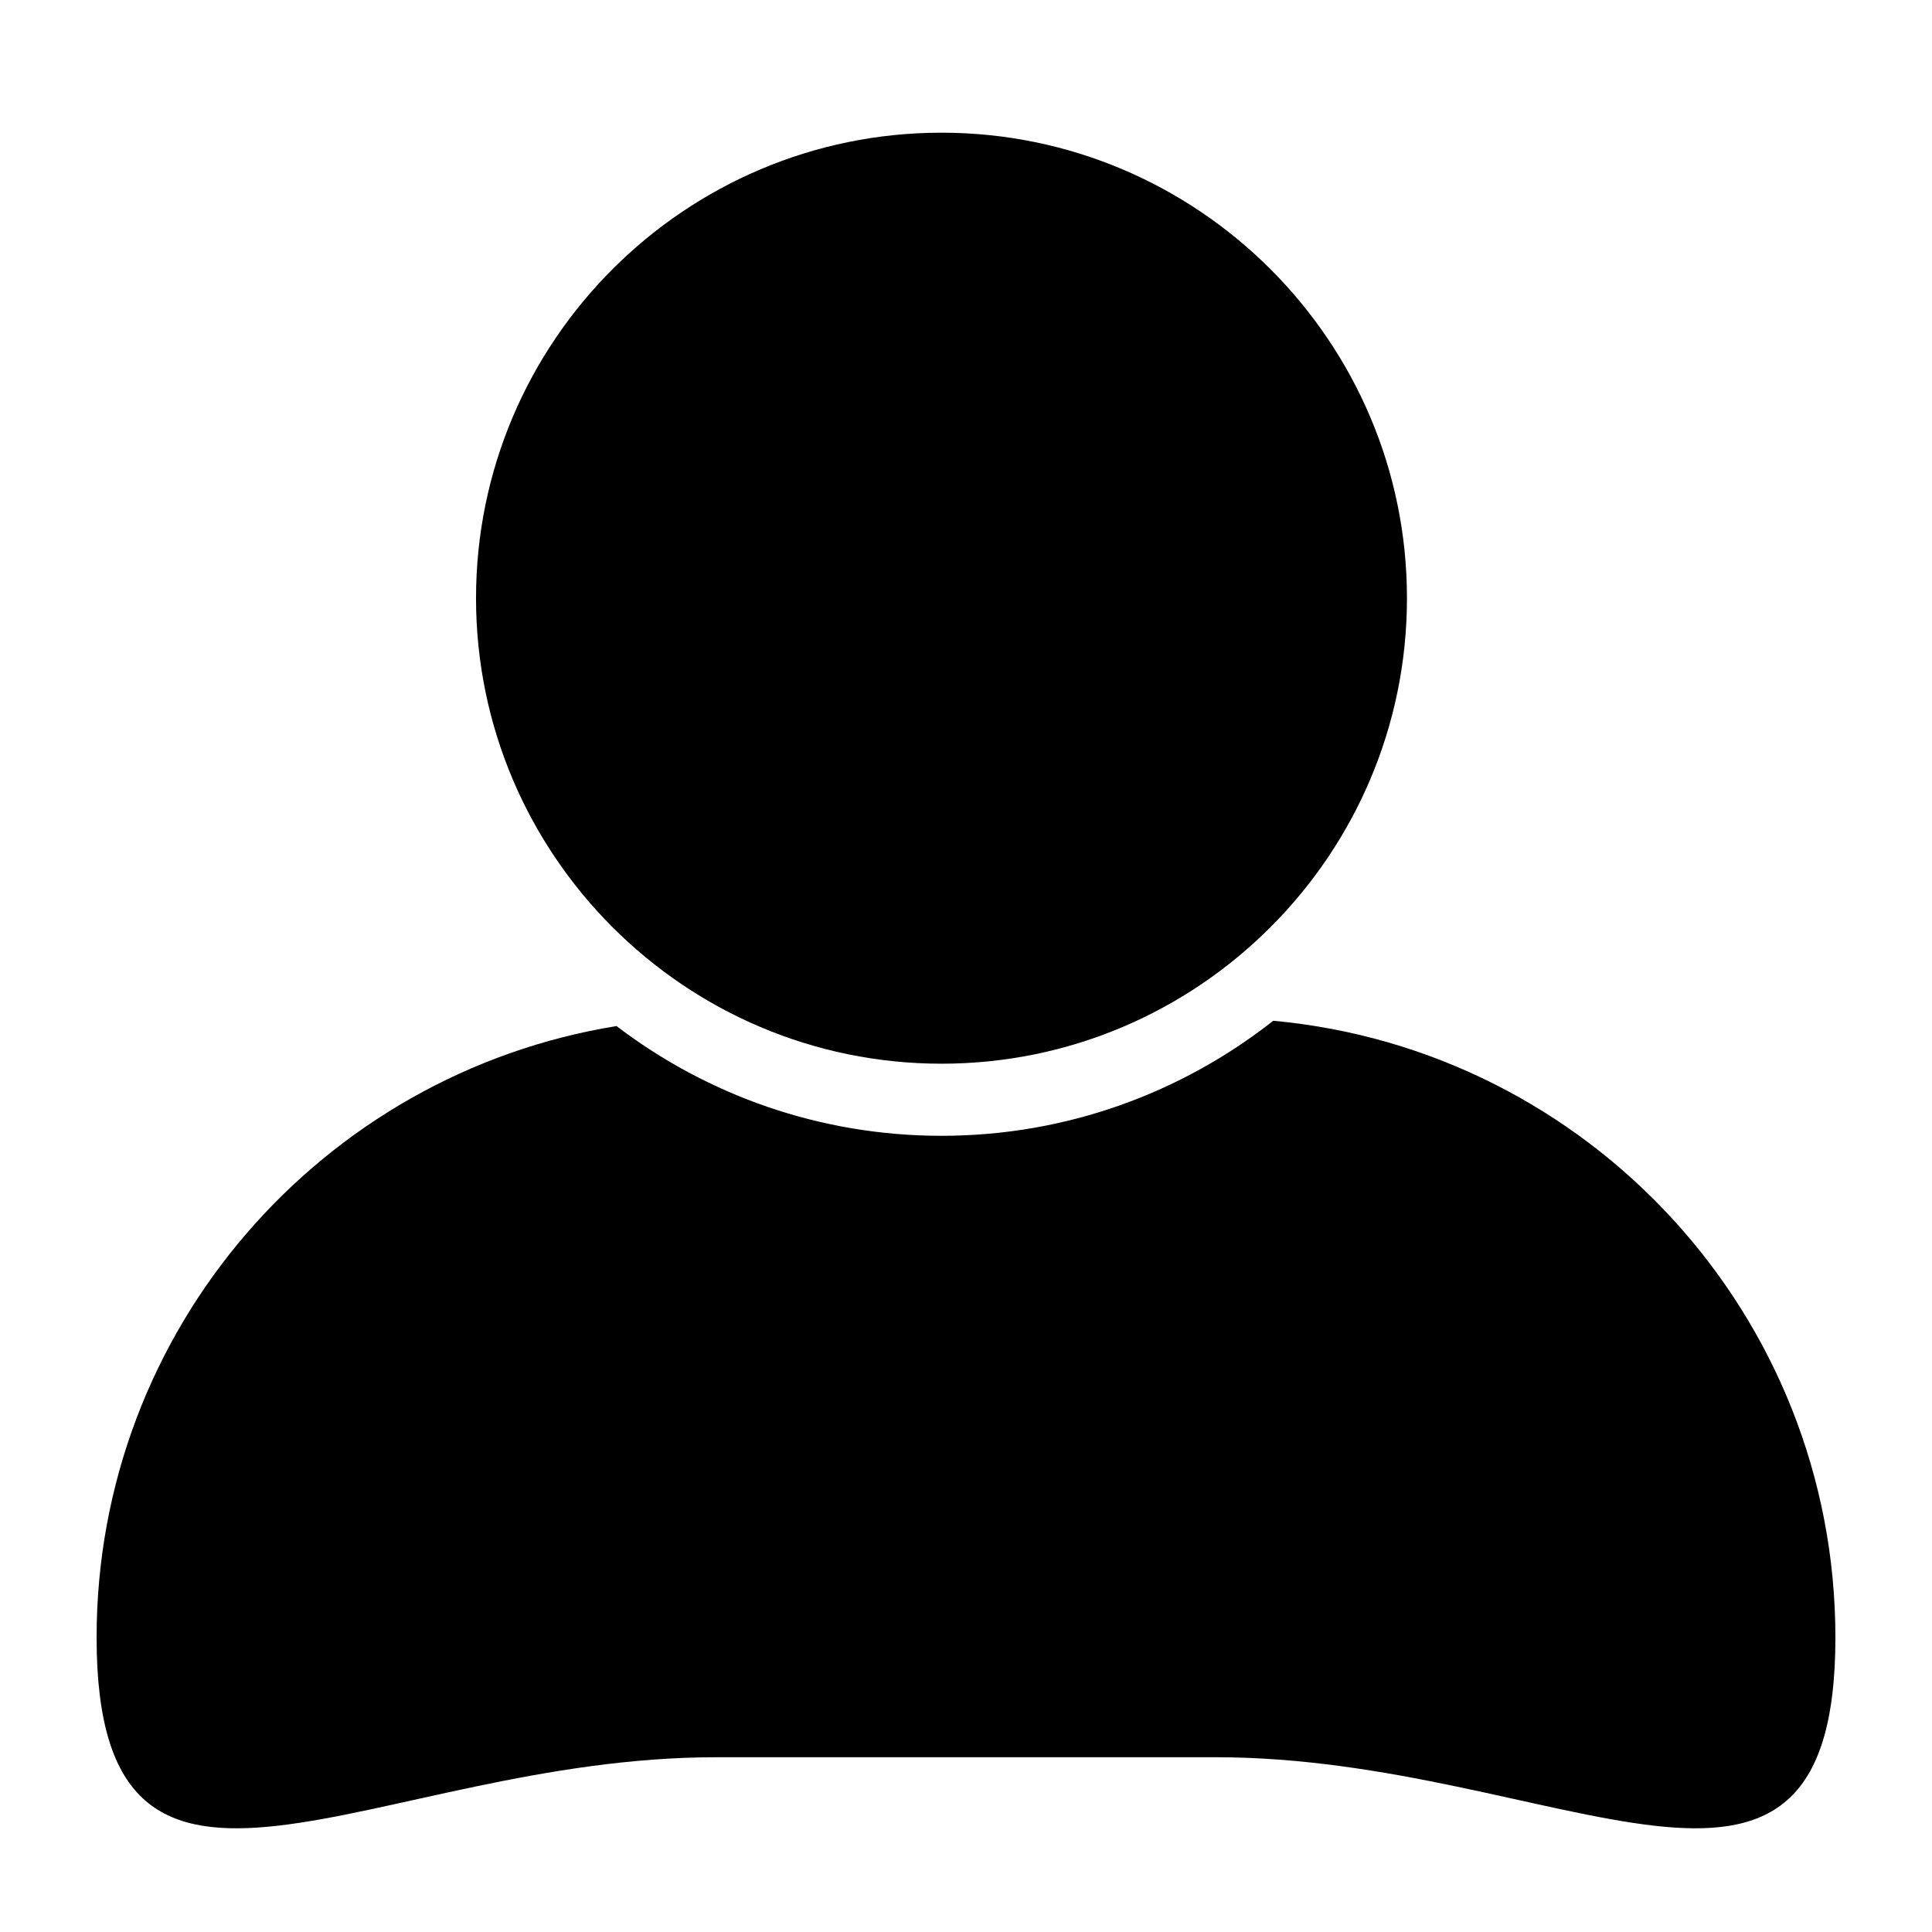
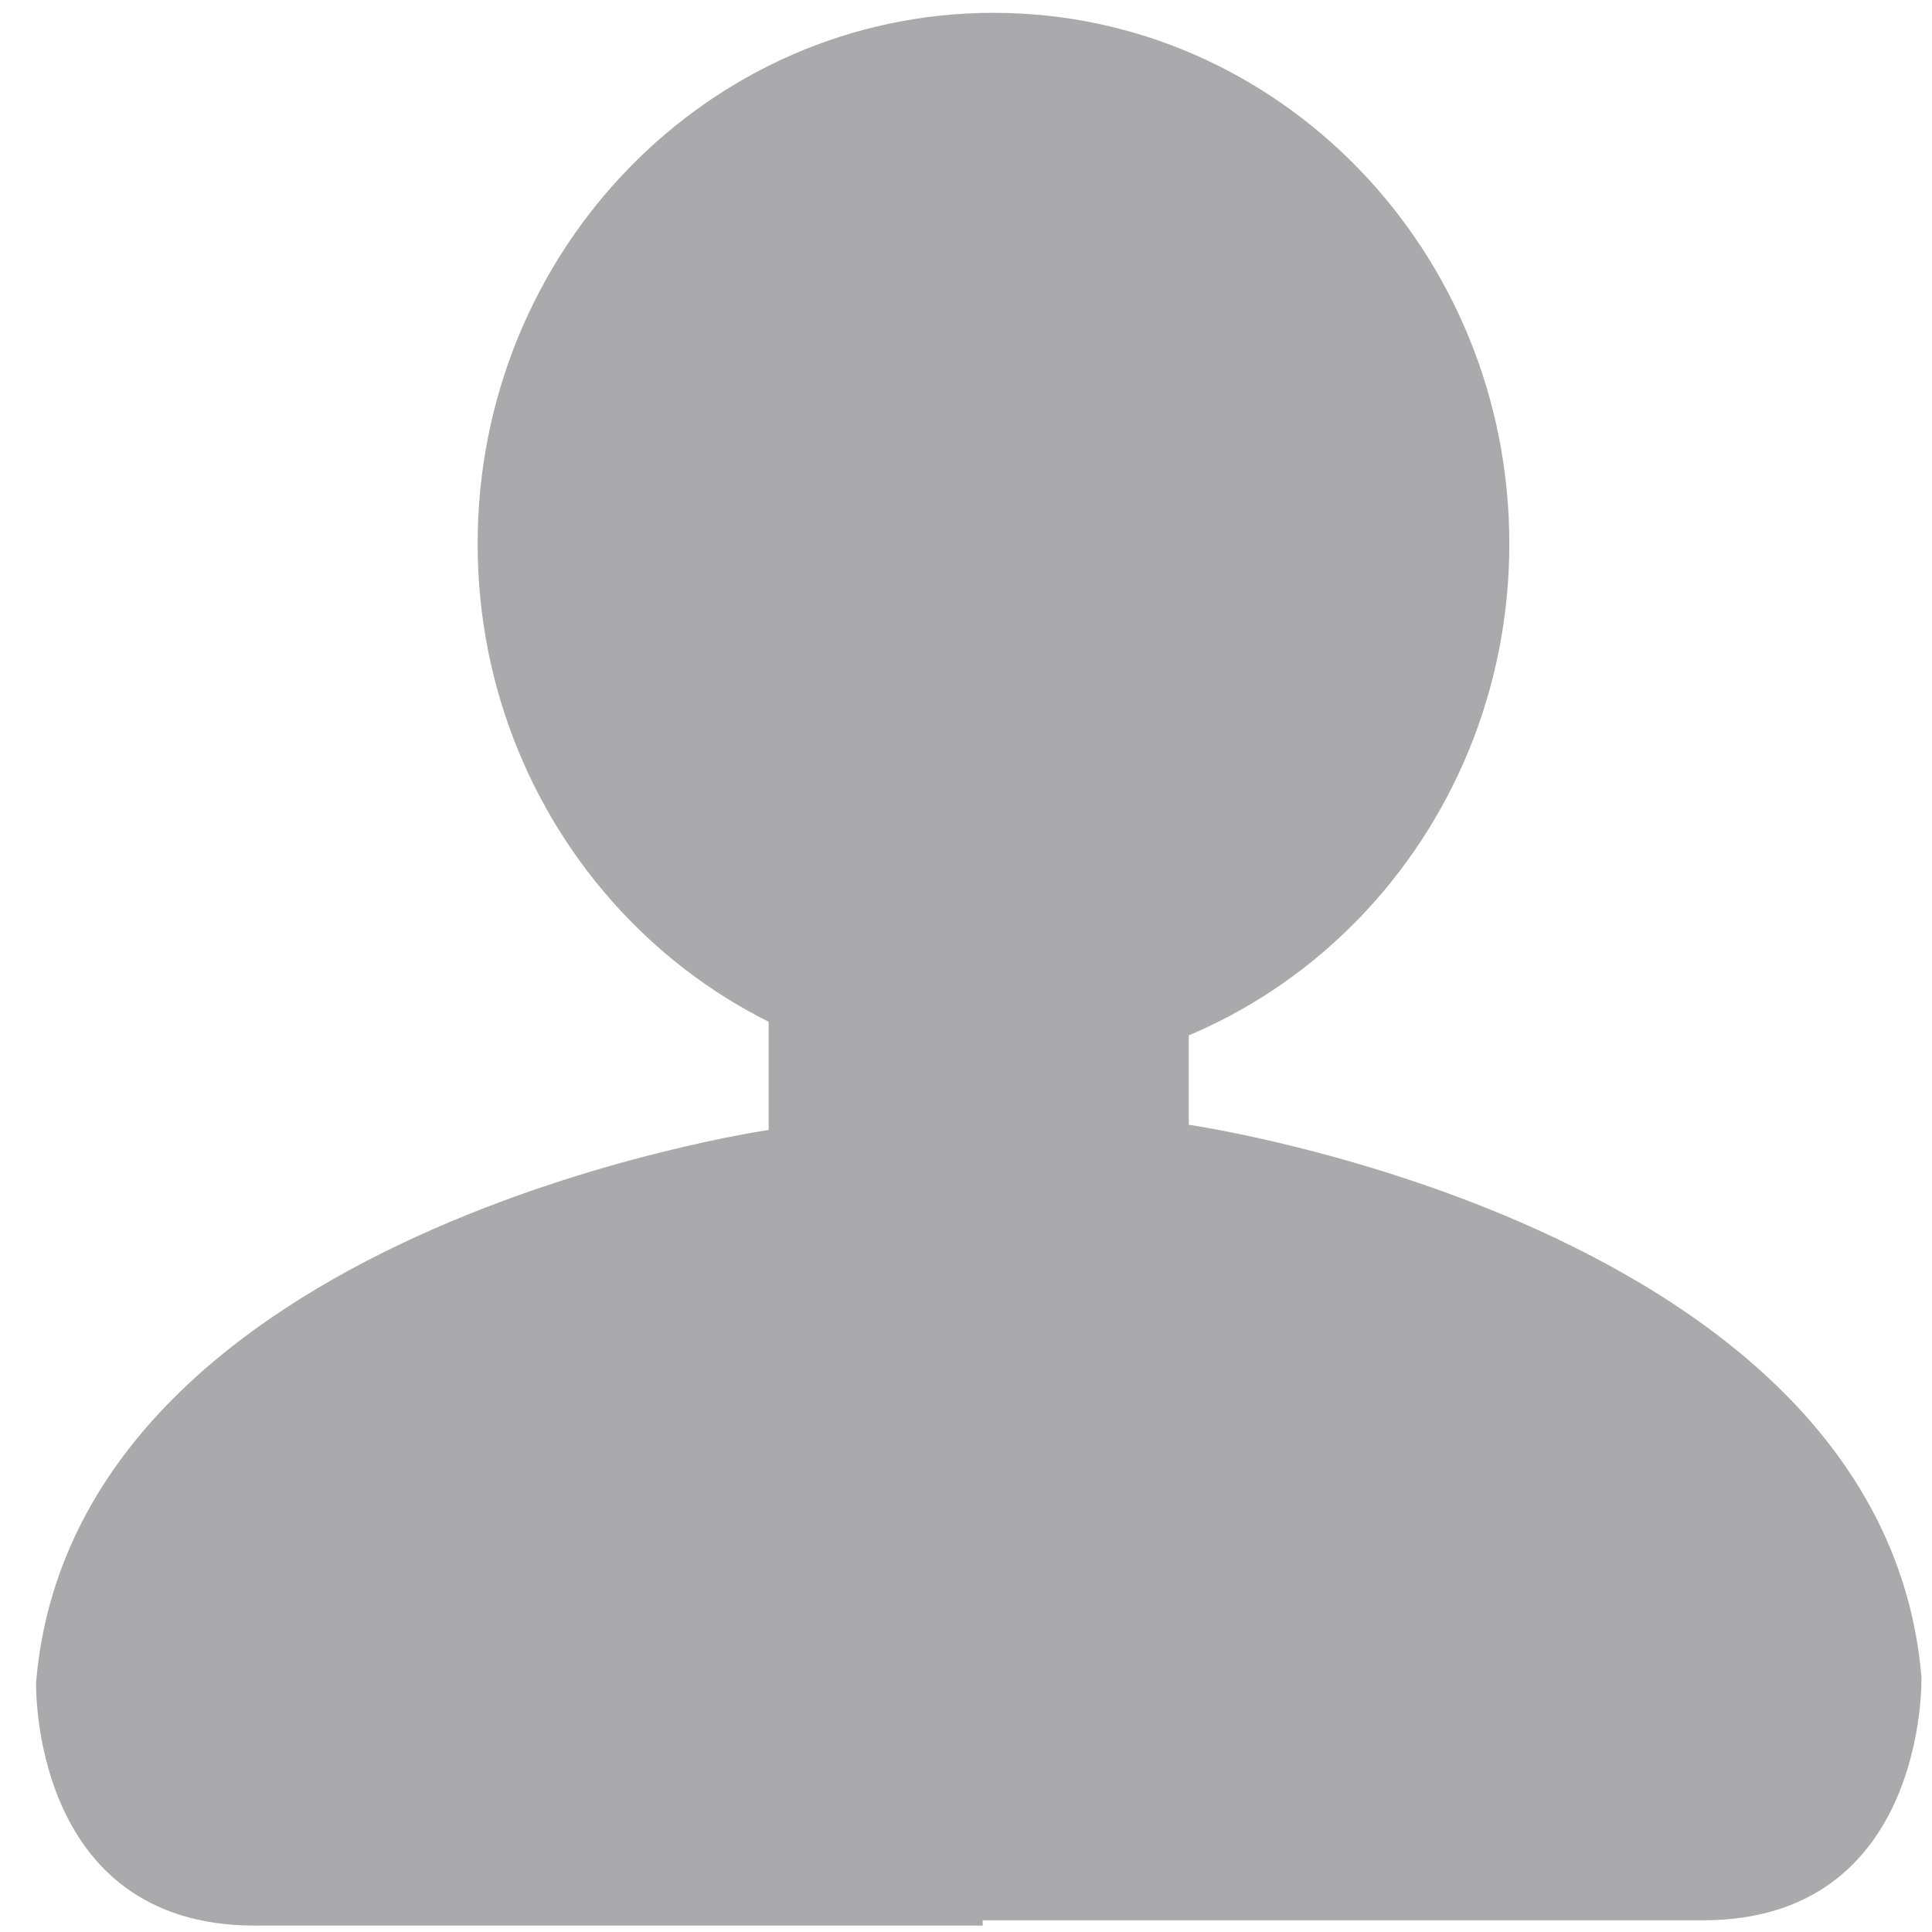
- <svg xmlns="http://www.w3.org/2000/svg" version="1.1" id="Layer_1" x="0px" y="0px" width="100px" height="100px" viewBox="0 0 100 100" enable-background="new 0 0 100 100" xml:space="preserve">
-   <path d="M65.904,52.834c-4.734,3.725-10.695,5.955-17.172,5.955c-6.316,0-12.146-2.119-16.821-5.68C16.654,55.575,5,68.803,5,84.757  c0,17.711,14.356,6.197,32.065,6.197h25.868C80.643,90.954,95,102.468,95,84.757C95,68.051,82.22,54.333,65.904,52.834z" />
-   <path d="M48.732,55.057c13.285,0,24.092-10.809,24.092-24.095c0-13.285-10.807-24.094-24.092-24.094  c-13.285,0-24.093,10.809-24.093,24.094C24.64,44.248,35.448,55.057,48.732,55.057z" />
+ <svg xmlns="http://www.w3.org/2000/svg" width="22px" height="22px" viewBox="0 0 22 22" version="1.1">
+   <defs />
+   <g id="Page-1" stroke="none" stroke-width="1" fill="none" fill-rule="evenodd">
+     <g id="Group-7" fill="#AAAAAC">
+       <ellipse id="Oval-9" cx="11.313" cy="6.192" rx="5.874" ry="6.046" />
+       <path d="M8.753,11.57 L8.753,12.867 C8.753,12.867 0.848,14.005 0.411,19.156 C0.411,19.156 0.337,21.927 2.901,21.927 L11.19,21.927 L11.19,11.974 L8.753,11.57 Z" id="Path-4" />
+       <path d="M19.444,11.51 L19.444,12.808 C19.444,12.808 11.538,13.945 11.101,19.096 C11.101,19.096 11.027,21.867 13.591,21.867 L21.88,21.867 L21.88,11.914 L19.444,11.51 Z" id="Path-4-Copy" transform="translate(16.49047, 16.68866) scale(-1, 1) translate(-16.49047, -16.68866) " />
+     </g>
+   </g>
</svg>
